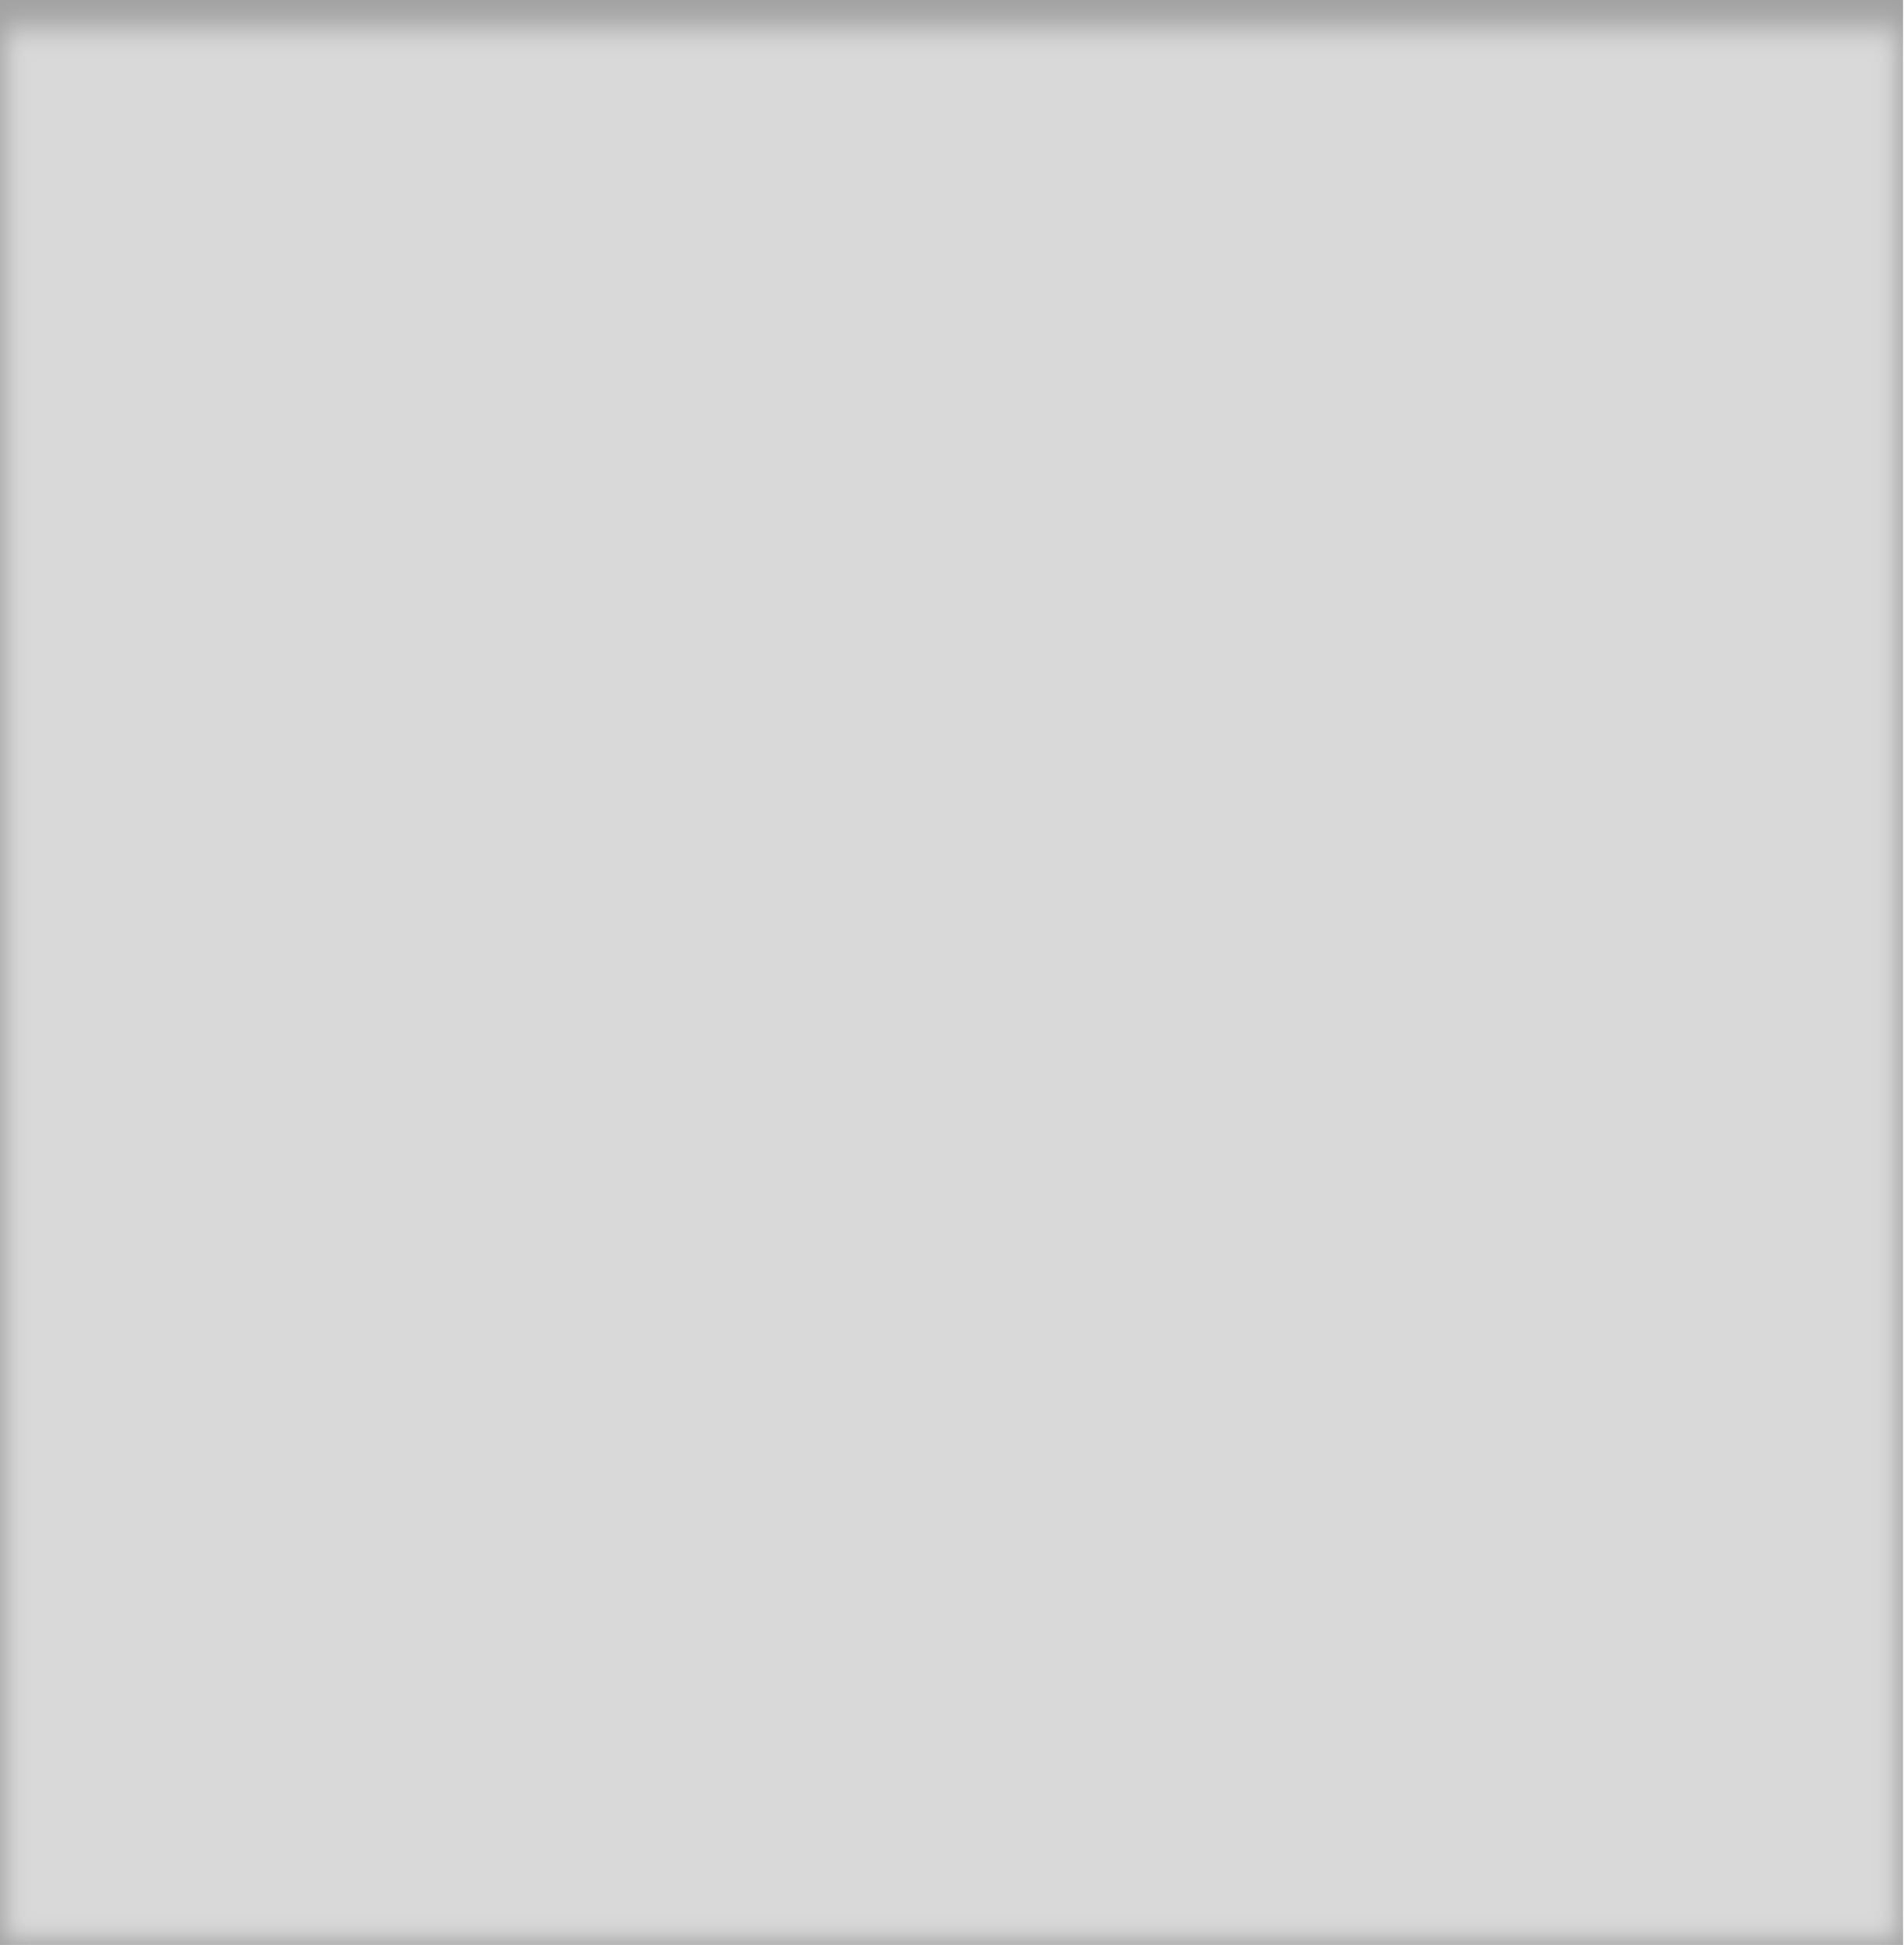
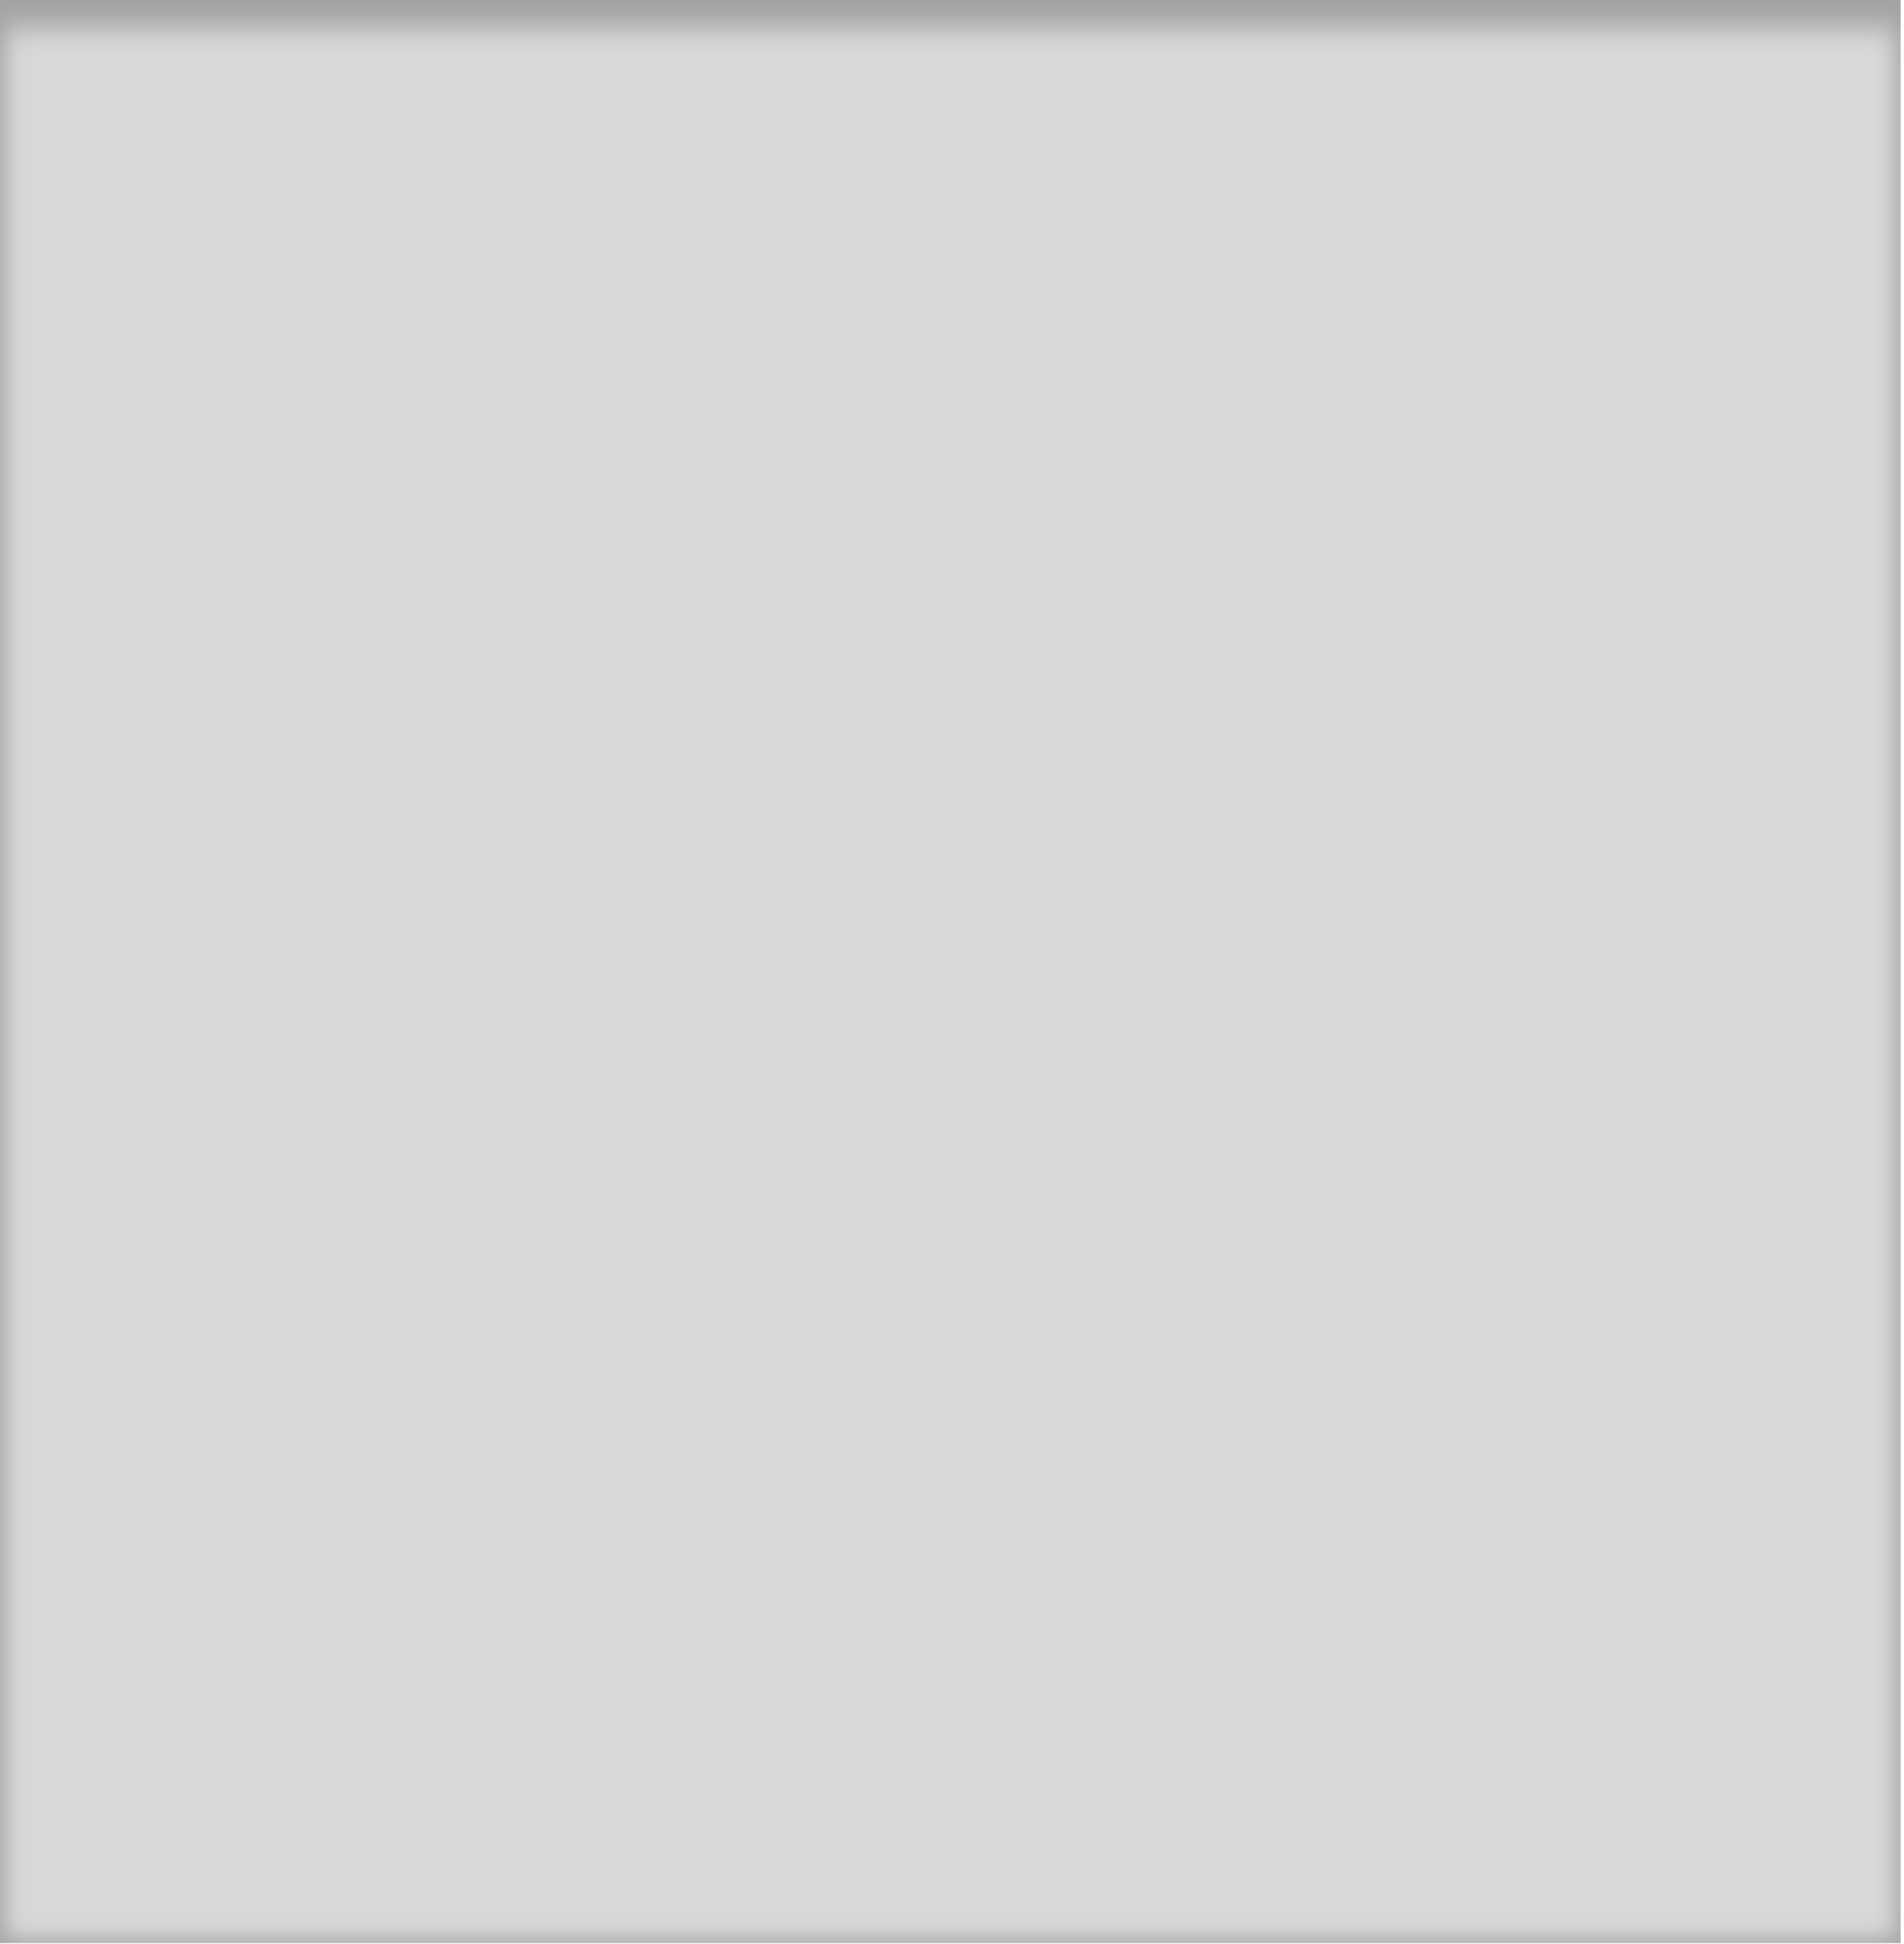
- <svg xmlns="http://www.w3.org/2000/svg" width="273" height="279" viewBox="0 0 273 279" fill="none">
-   <g filter="url(#filter0_i_1249_436)">
-     <rect width="272.903" height="278.968" fill="#D9D9D9" />
+ <svg xmlns="http://www.w3.org/2000/svg" width="190" height="194" viewBox="0 0 190 194" fill="none">
+   <g filter="url(#filter0_i_1146_491)">
+     <rect width="189.669" height="193.884" fill="#D9D9D9" />
  </g>
  <defs>
-     <filter id="filter0_i_1249_436" x="0" y="0" width="272.903" height="282.968" filterUnits="userSpaceOnUse" color-interpolation-filters="sRGB">
+     <filter id="filter0_i_1146_491" x="0" y="0" width="189.669" height="196.664" filterUnits="userSpaceOnUse" color-interpolation-filters="sRGB">
      <feFlood flood-opacity="0" result="BackgroundImageFix" />
      <feBlend mode="normal" in="SourceGraphic" in2="BackgroundImageFix" result="shape" />
      <feColorMatrix in="SourceAlpha" type="matrix" values="0 0 0 0 0 0 0 0 0 0 0 0 0 0 0 0 0 0 127 0" result="hardAlpha" />
-       <feOffset dy="4" />
-       <feGaussianBlur stdDeviation="2" />
+       <feOffset dy="2.78" />
+       <feGaussianBlur stdDeviation="1.39" />
      <feComposite in2="hardAlpha" operator="arithmetic" k2="-1" k3="1" />
      <feColorMatrix type="matrix" values="0 0 0 0 0 0 0 0 0 0 0 0 0 0 0 0 0 0 0.25 0" />
-       <feBlend mode="normal" in2="shape" result="effect1_innerShadow_1249_436" />
+       <feBlend mode="normal" in2="shape" result="effect1_innerShadow_1146_491" />
    </filter>
  </defs>
</svg>
